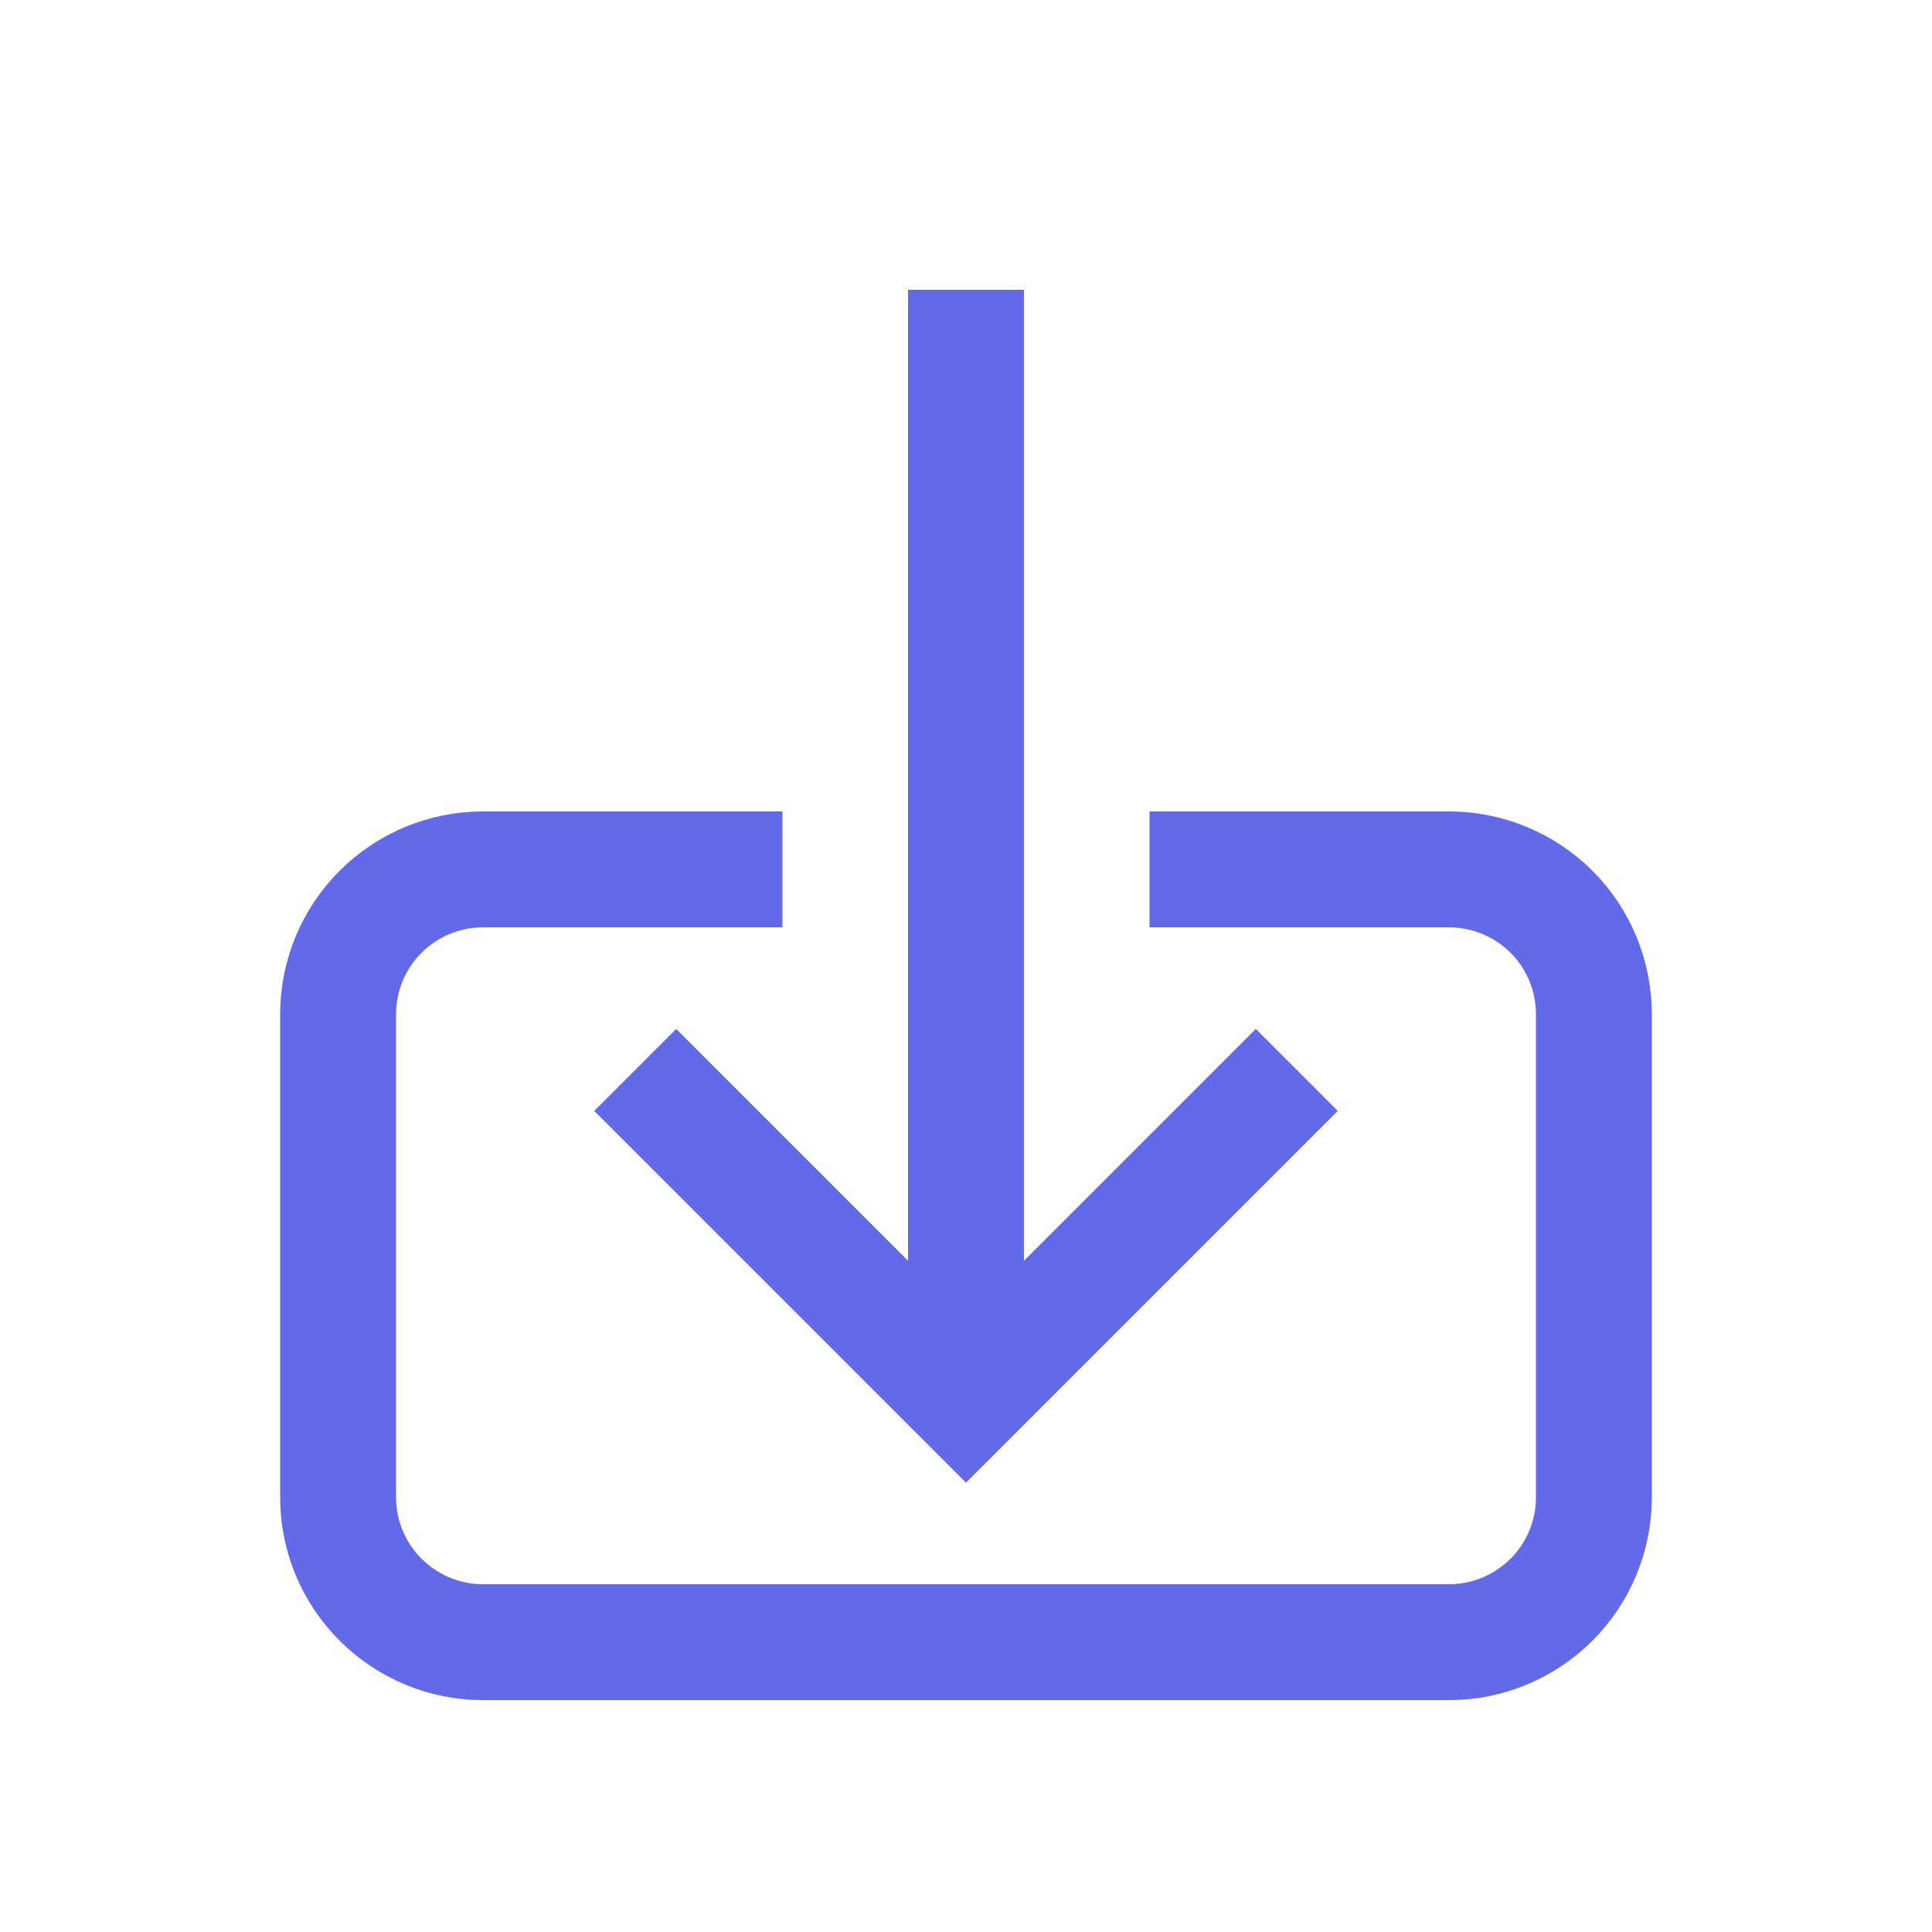
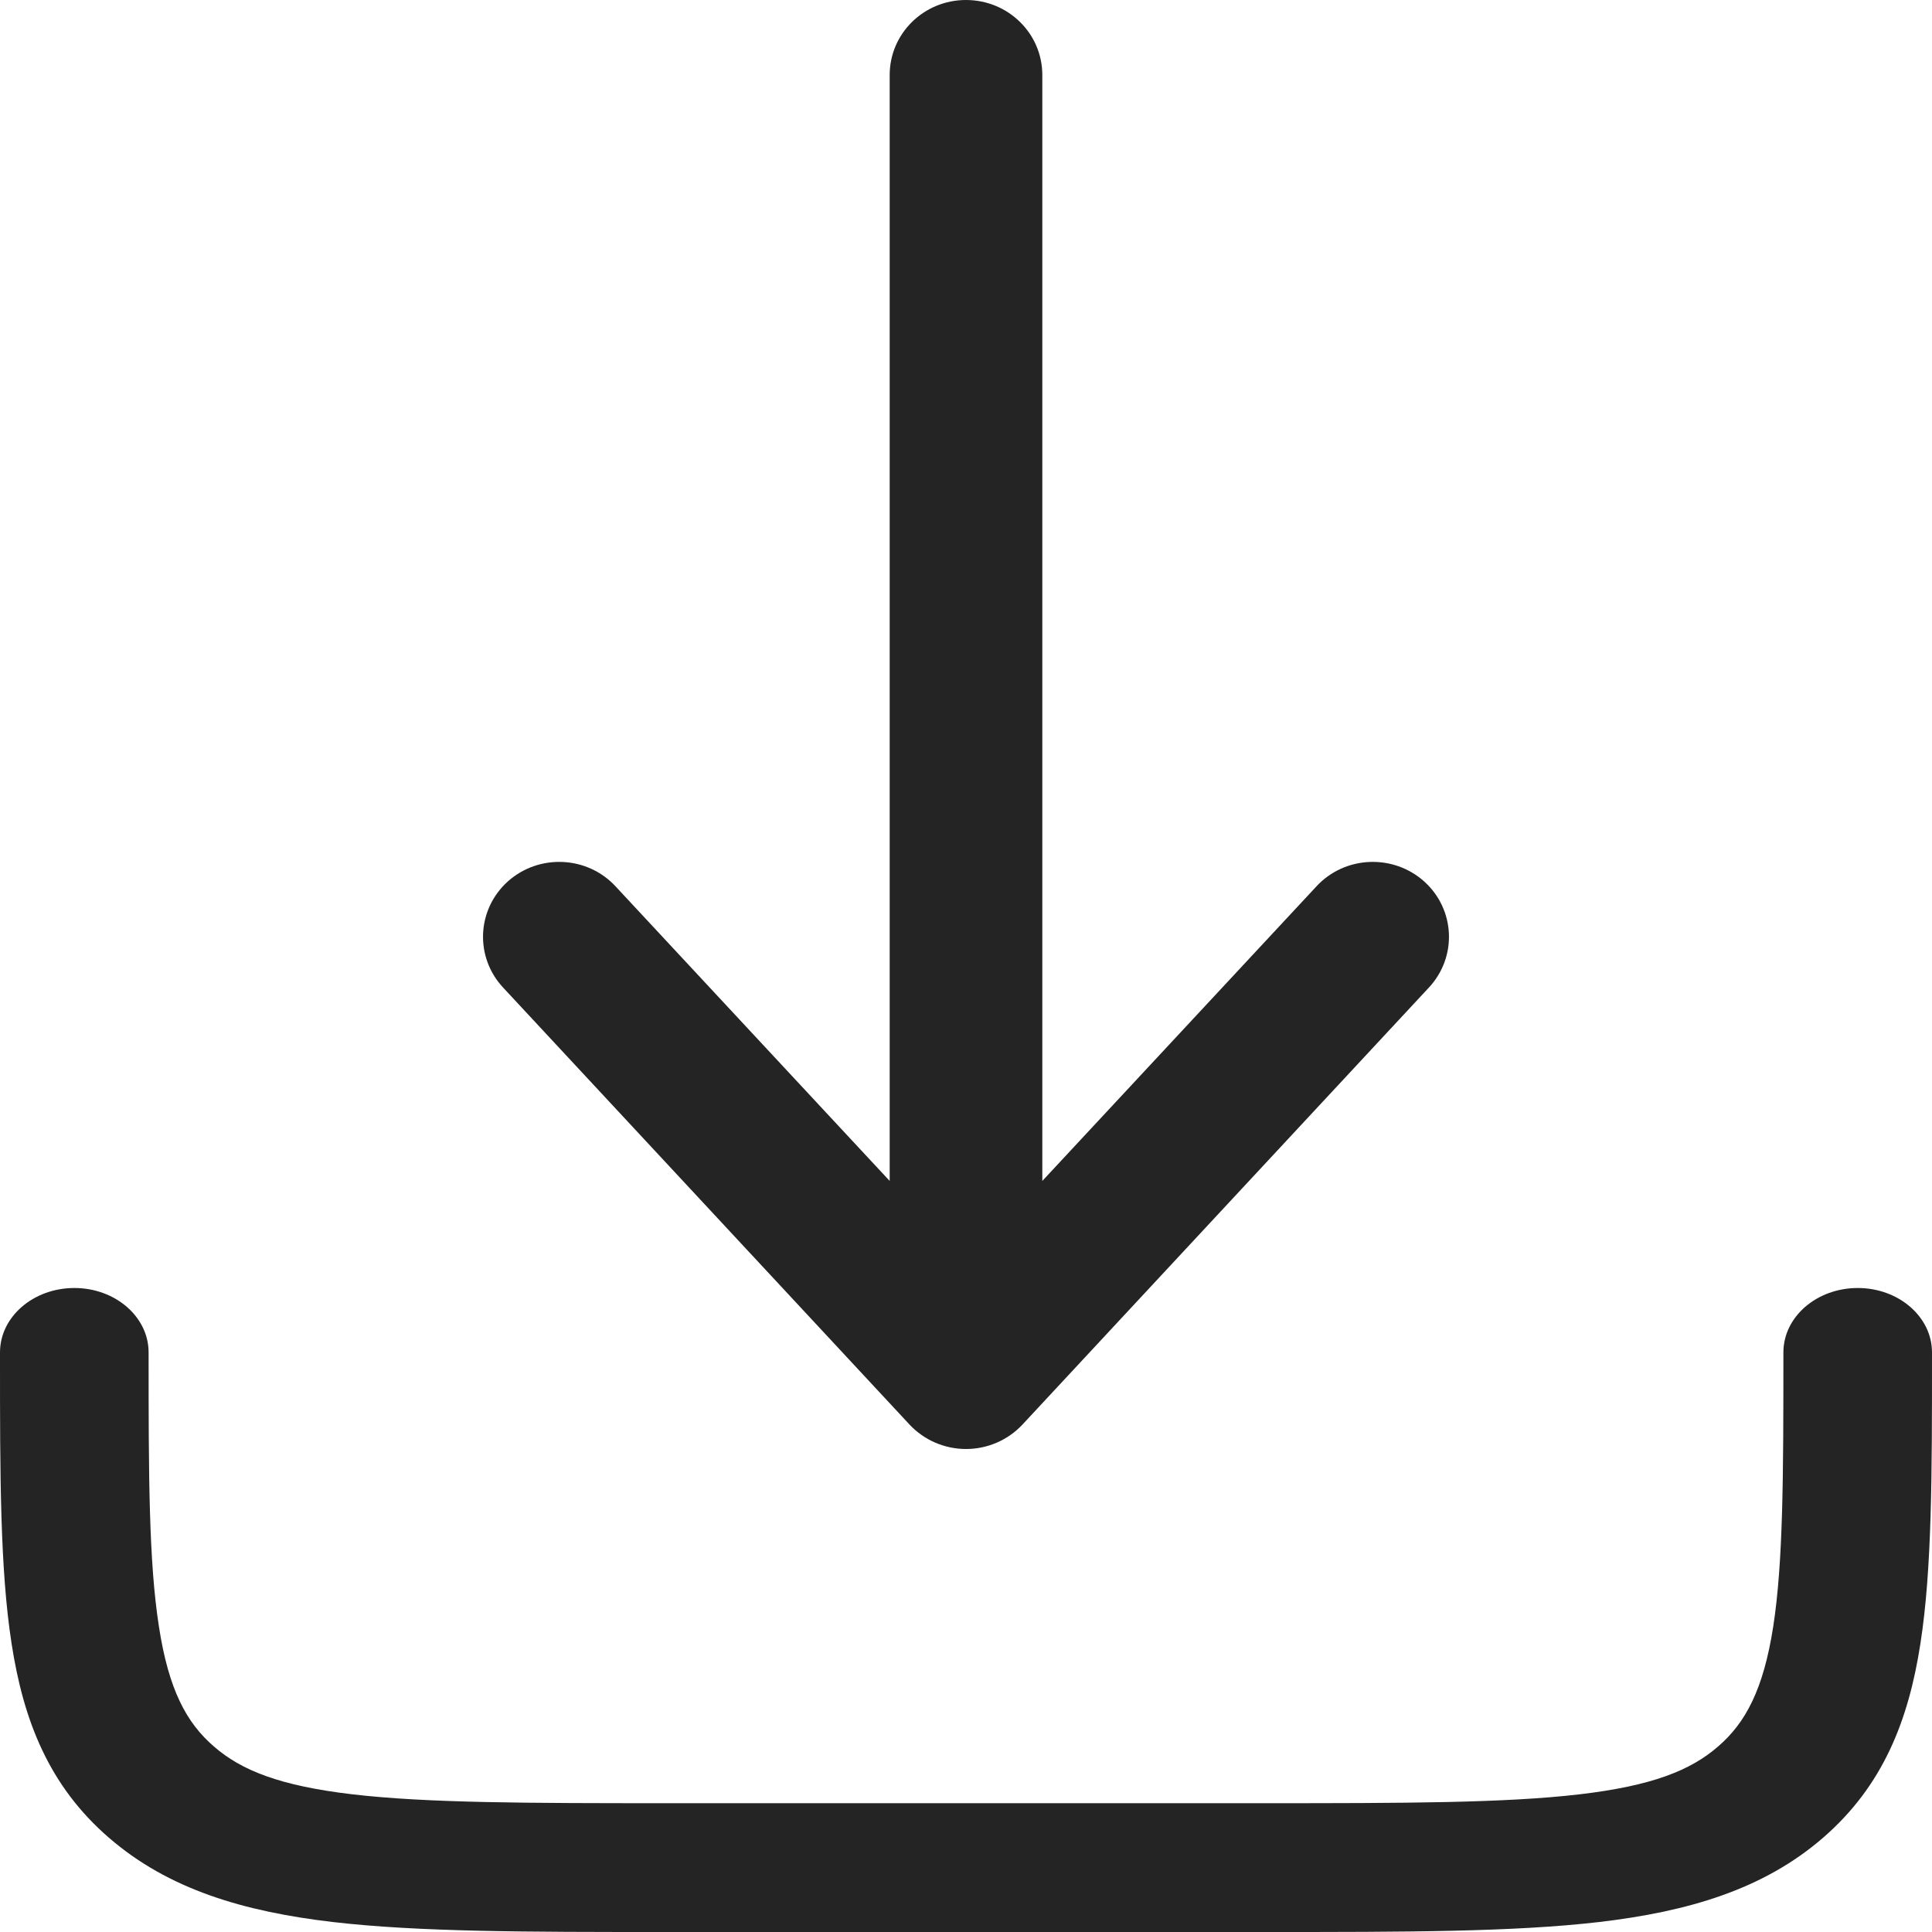
- <svg xmlns="http://www.w3.org/2000/svg" width="16" height="16" viewBox="0 0 16 16" fill="none">
-   <path d="M8 11.6L8 2.4" stroke="#636AE8" stroke-width="0.96" stroke-miterlimit="10" />
-   <path d="M10.4 9.2L8 11.6L5.6 9.2" stroke="#636AE8" stroke-width="0.96" stroke-miterlimit="10" stroke-linecap="square" />
-   <path d="M10 7.2L12 7.2C12.318 7.2 12.623 7.326 12.849 7.551C13.074 7.776 13.2 8.082 13.2 8.4L13.2 12.4C13.2 12.718 13.074 13.023 12.849 13.248C12.623 13.473 12.318 13.6 12 13.6L4 13.6C3.682 13.6 3.377 13.473 3.152 13.248C2.926 13.023 2.8 12.718 2.8 12.4L2.8 8.4C2.8 8.082 2.926 7.776 3.152 7.551C3.377 7.326 3.682 7.2 4 7.2L6 7.2" stroke="#636AE8" stroke-width="0.96" stroke-miterlimit="10" stroke-linecap="square" />
+ <svg xmlns="http://www.w3.org/2000/svg" width="12" height="12" viewBox="0 0 12 12" fill="none">
+   <g id="Group 25">
+     <path id="Vector" fill-rule="evenodd" clip-rule="evenodd" d="M0.462 8C0.716 8 0.923 8.179 0.923 8.4C0.923 9.166 0.924 9.699 0.987 10.102C1.047 10.494 1.158 10.701 1.329 10.848C1.499 10.996 1.738 11.092 2.19 11.145C2.654 11.199 3.271 11.2 4.154 11.2H7.846C8.729 11.2 9.346 11.199 9.81 11.145C10.262 11.092 10.501 10.996 10.671 10.848C10.842 10.701 10.953 10.494 11.014 10.102C11.076 9.699 11.077 9.166 11.077 8.4C11.077 8.179 11.284 8 11.539 8C11.793 8 12 8.179 12 8.4V8.429C12 9.159 12 9.747 11.928 10.209C11.854 10.689 11.694 11.093 11.324 11.414C10.954 11.735 10.487 11.873 9.933 11.938C9.4 12 8.722 12 7.88 12H4.12C3.278 12 2.6 12 2.067 11.938C1.513 11.873 1.046 11.735 0.676 11.414C0.305 11.093 0.146 10.689 0.072 10.209C-2.4337e-05 9.747 -1.19853e-05 9.159 3.22433e-07 8.429C3.22433e-07 8.42 3.22433e-07 8.41 3.22433e-07 8.4C3.22433e-07 8.179 0.207 8 0.462 8Z" fill="#242424" />
+     <path id="Vector_2" fill-rule="evenodd" clip-rule="evenodd" d="M6 9C6.133 9 6.26 8.945 6.35 8.849L8.876 6.133C9.052 5.943 9.039 5.649 8.846 5.475C8.653 5.302 8.353 5.315 8.177 5.505L6.474 7.335V0.466C6.474 0.208 6.262 0 6 0C5.738 0 5.526 0.208 5.526 0.466V7.335L3.823 5.505C3.647 5.315 3.347 5.302 3.154 5.475C2.961 5.649 2.948 5.943 3.124 6.133L5.65 8.849C5.74 8.945 5.867 9 6 9Z" fill="#242424" />
+   </g>
</svg>
